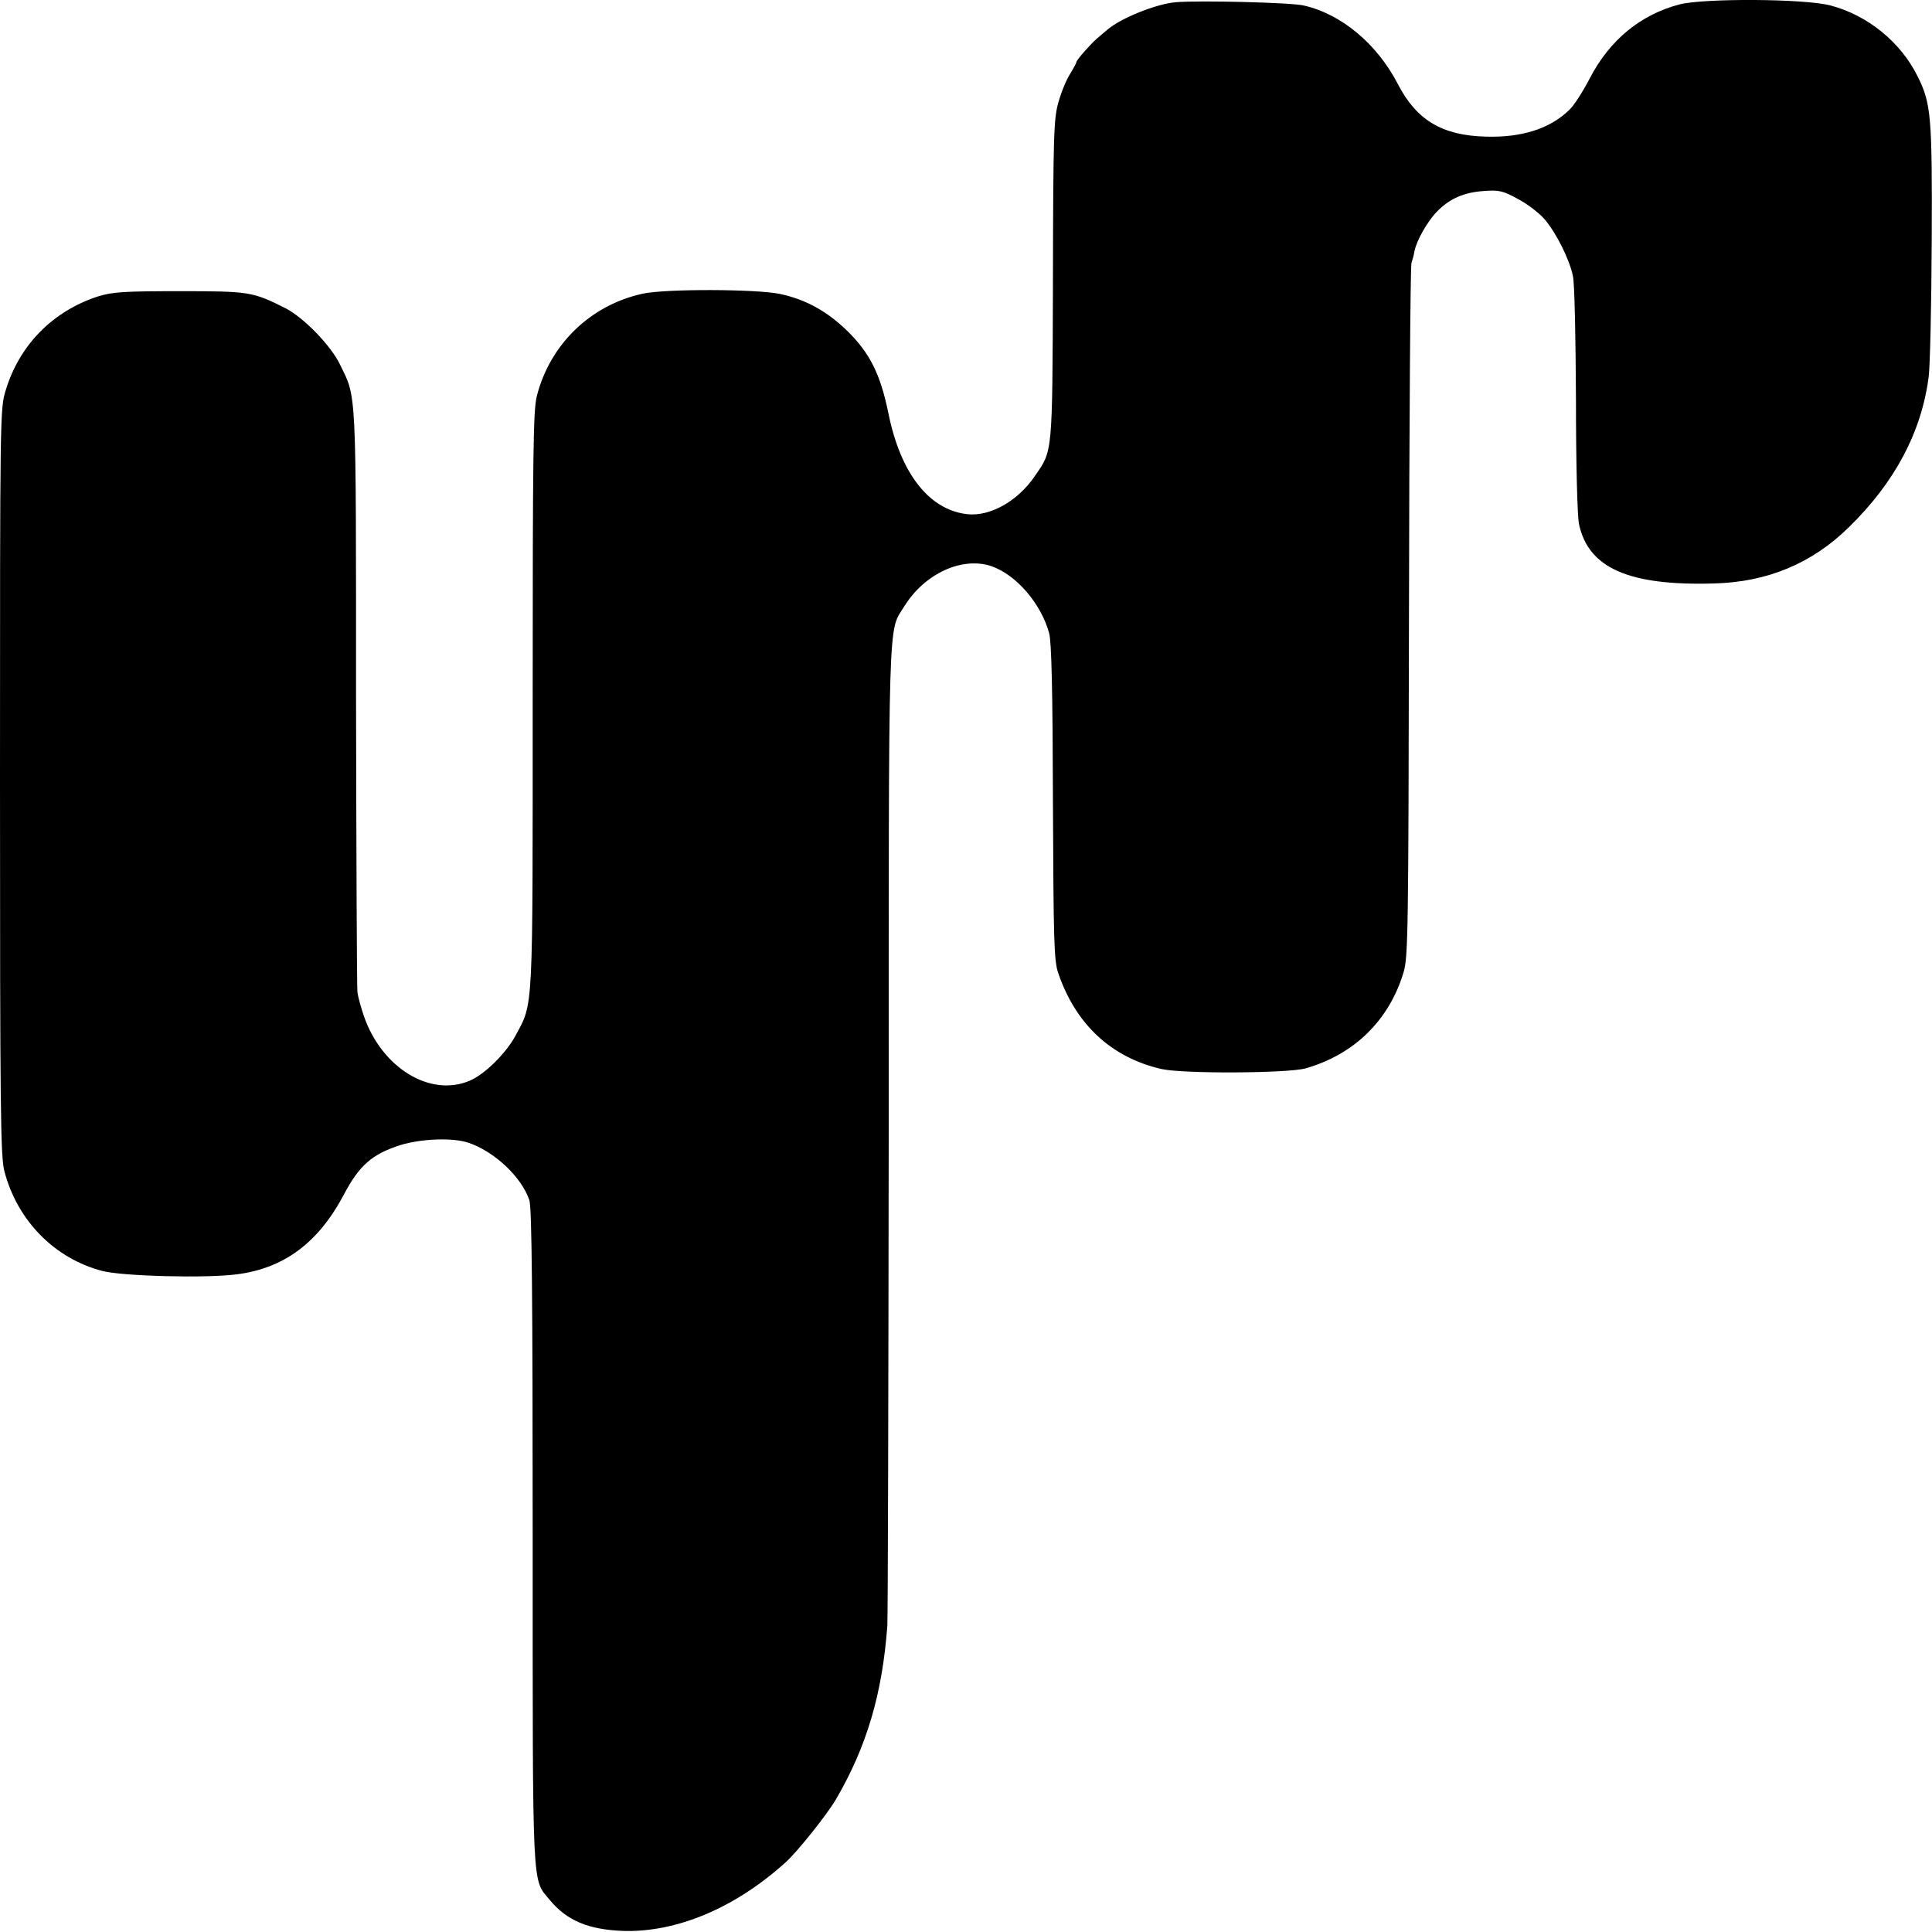
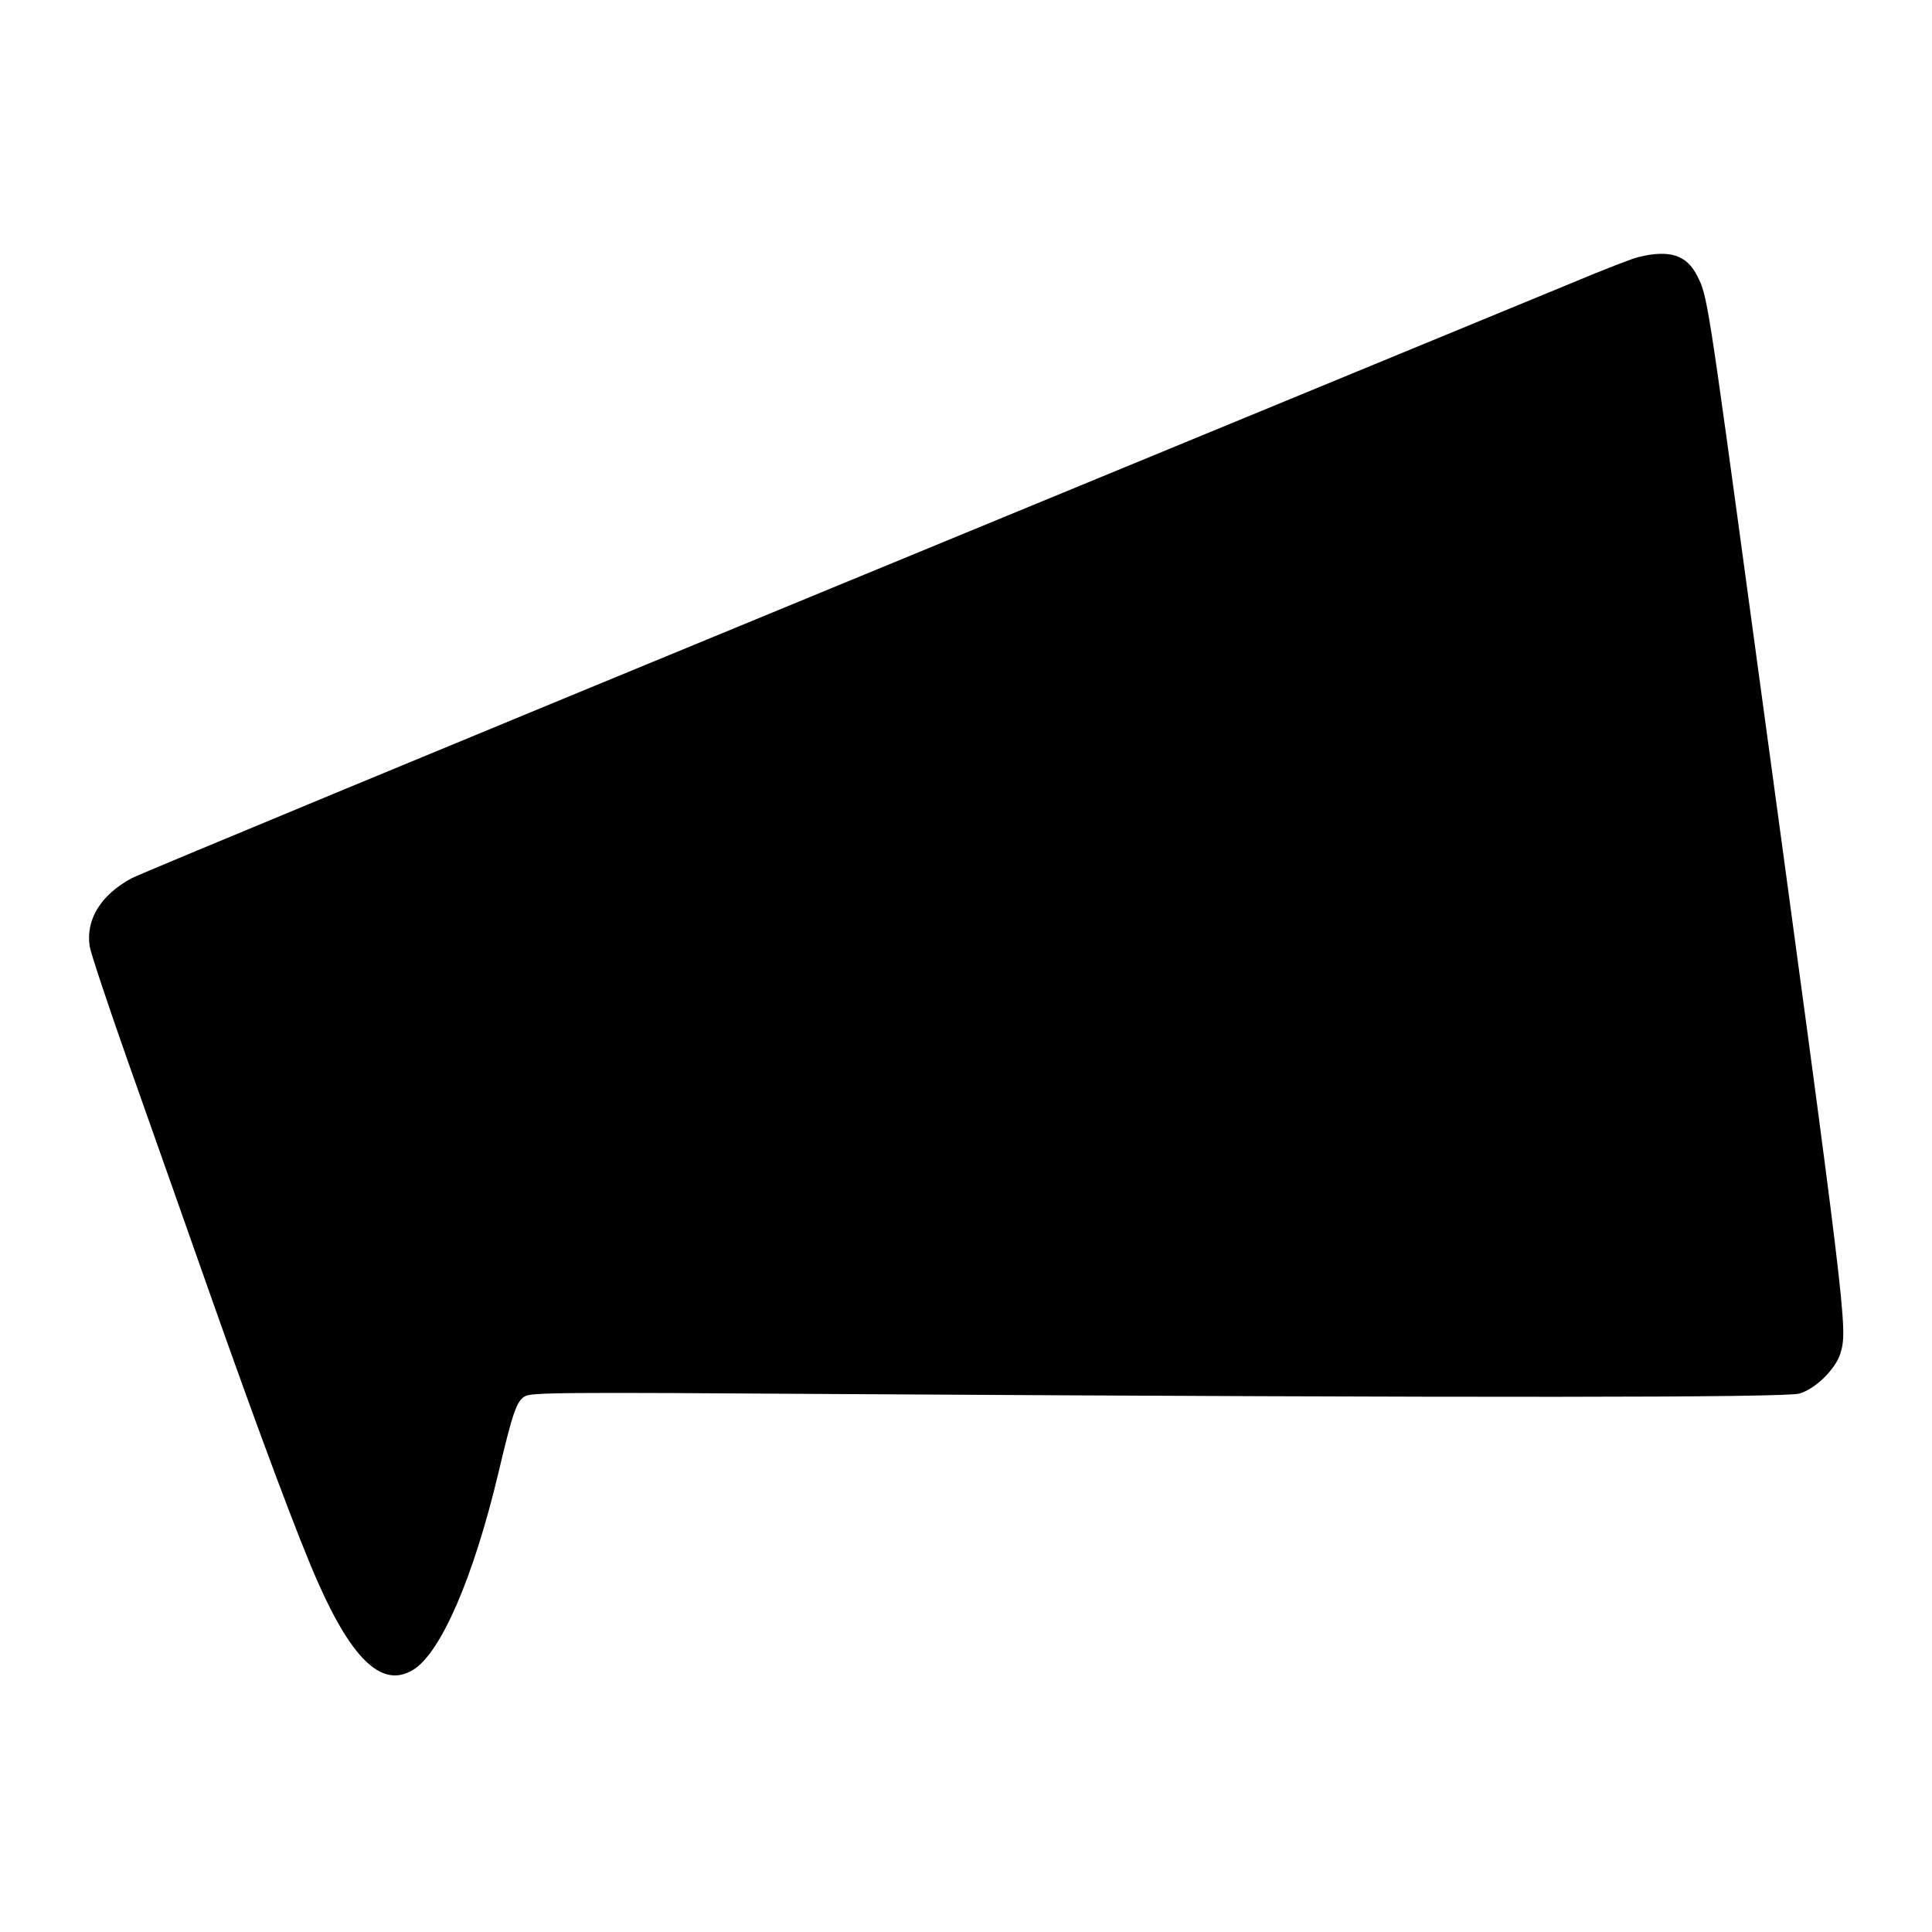
<svg xmlns="http://www.w3.org/2000/svg" version="1.0" width="700pt" height="700pt" viewBox="0 0 700 700" preserveAspectRatio="xMidYMid meet">
  <g transform="translate(0,700) scale(0.1,-0.1)" fill="#000000" stroke="none">
-     <path d="M4260 6992 c-70 -6 -198 -57 -247 -99 -12 -10 -30 -25 -40 -34 -23 -20 -73 -77 -73 -84 0 -3 -10 -22 -23 -43 -13 -20 -32 -66 -42 -102 -17 -59 -19 -114 -20 -645 -2 -637 -1 -616 -65 -709 -62 -92 -163 -148 -245 -139 -138 15 -242 147 -286 365 -29 142 -67 218 -148 298 -74 72 -151 115 -245 135 -87 18 -413 19 -497 1 -189 -41 -336 -183 -384 -371 -13 -51 -15 -204 -15 -1100 0 -1146 3 -1096 -62 -1217 -35 -65 -112 -141 -167 -164 -143 -60 -317 47 -382 233 -11 32 -22 72 -24 88 -2 17 -4 499 -5 1071 0 1136 2 1079 -58 1203 -33 69 -132 171 -199 205 -118 59 -129 61 -383 61 -204 0 -243 -3 -295 -19 -163 -53 -284 -175 -334 -339 -21 -68 -21 -78 -21 -1420 0 -1193 2 -1359 16 -1411 47 -179 182 -316 355 -361 73 -19 378 -27 488 -12 171 22 295 115 387 289 56 106 102 146 204 179 75 23 188 28 246 9 94 -31 194 -124 222 -209 9 -24 12 -359 12 -1221 0 -1306 -3 -1235 62 -1314 61 -74 139 -107 263 -112 195 -7 409 83 592 249 44 40 150 173 182 228 111 190 168 382 186 629 2 30 4 841 5 1801 0 1910 -3 1796 57 1893 74 119 211 181 317 144 89 -32 177 -134 207 -241 9 -30 13 -210 14 -612 2 -507 4 -576 19 -620 63 -186 192 -306 373 -348 76 -18 458 -16 523 2 176 50 303 174 355 347 17 55 18 138 20 1304 1 685 5 1255 9 1267 4 12 9 31 11 43 7 38 47 108 81 143 47 48 98 70 171 75 54 4 68 1 123 -29 34 -18 77 -51 96 -73 42 -49 90 -144 103 -206 6 -25 10 -225 11 -448 0 -233 5 -423 11 -451 34 -159 180 -224 489 -215 193 5 355 72 489 204 166 162 263 344 289 545 5 39 10 260 11 492 2 453 -2 499 -52 598 -61 123 -181 220 -314 255 -92 25 -458 27 -548 4 -141 -37 -253 -129 -325 -268 -25 -48 -58 -100 -75 -115 -70 -68 -173 -100 -302 -96 -158 4 -251 60 -318 190 -75 145 -204 254 -341 285 -44 11 -379 19 -464 12z" />
+     <path d="M5938 6069 c-20 -4 -128 -46 -240 -93 -112 -46 -1319 -544 -2683 -1106 -1364 -562 -2506 -1035 -2538 -1052 -111 -60 -167 -149 -152 -247 4 -25 67 -214 140 -421 73 -206 208 -589 300 -850 178 -504 320 -884 390 -1040 125 -280 233 -377 342 -310 100 61 218 333 308 710 52 220 66 261 95 280 23 15 117 16 1155 9 2323 -14 3416 -13 3465 2 58 17 131 89 148 145 27 92 27 95 -319 2634 -163 1200 -163 1199 -200 1271 -38 75 -99 95 -211 68z" />
  </g>
</svg>
